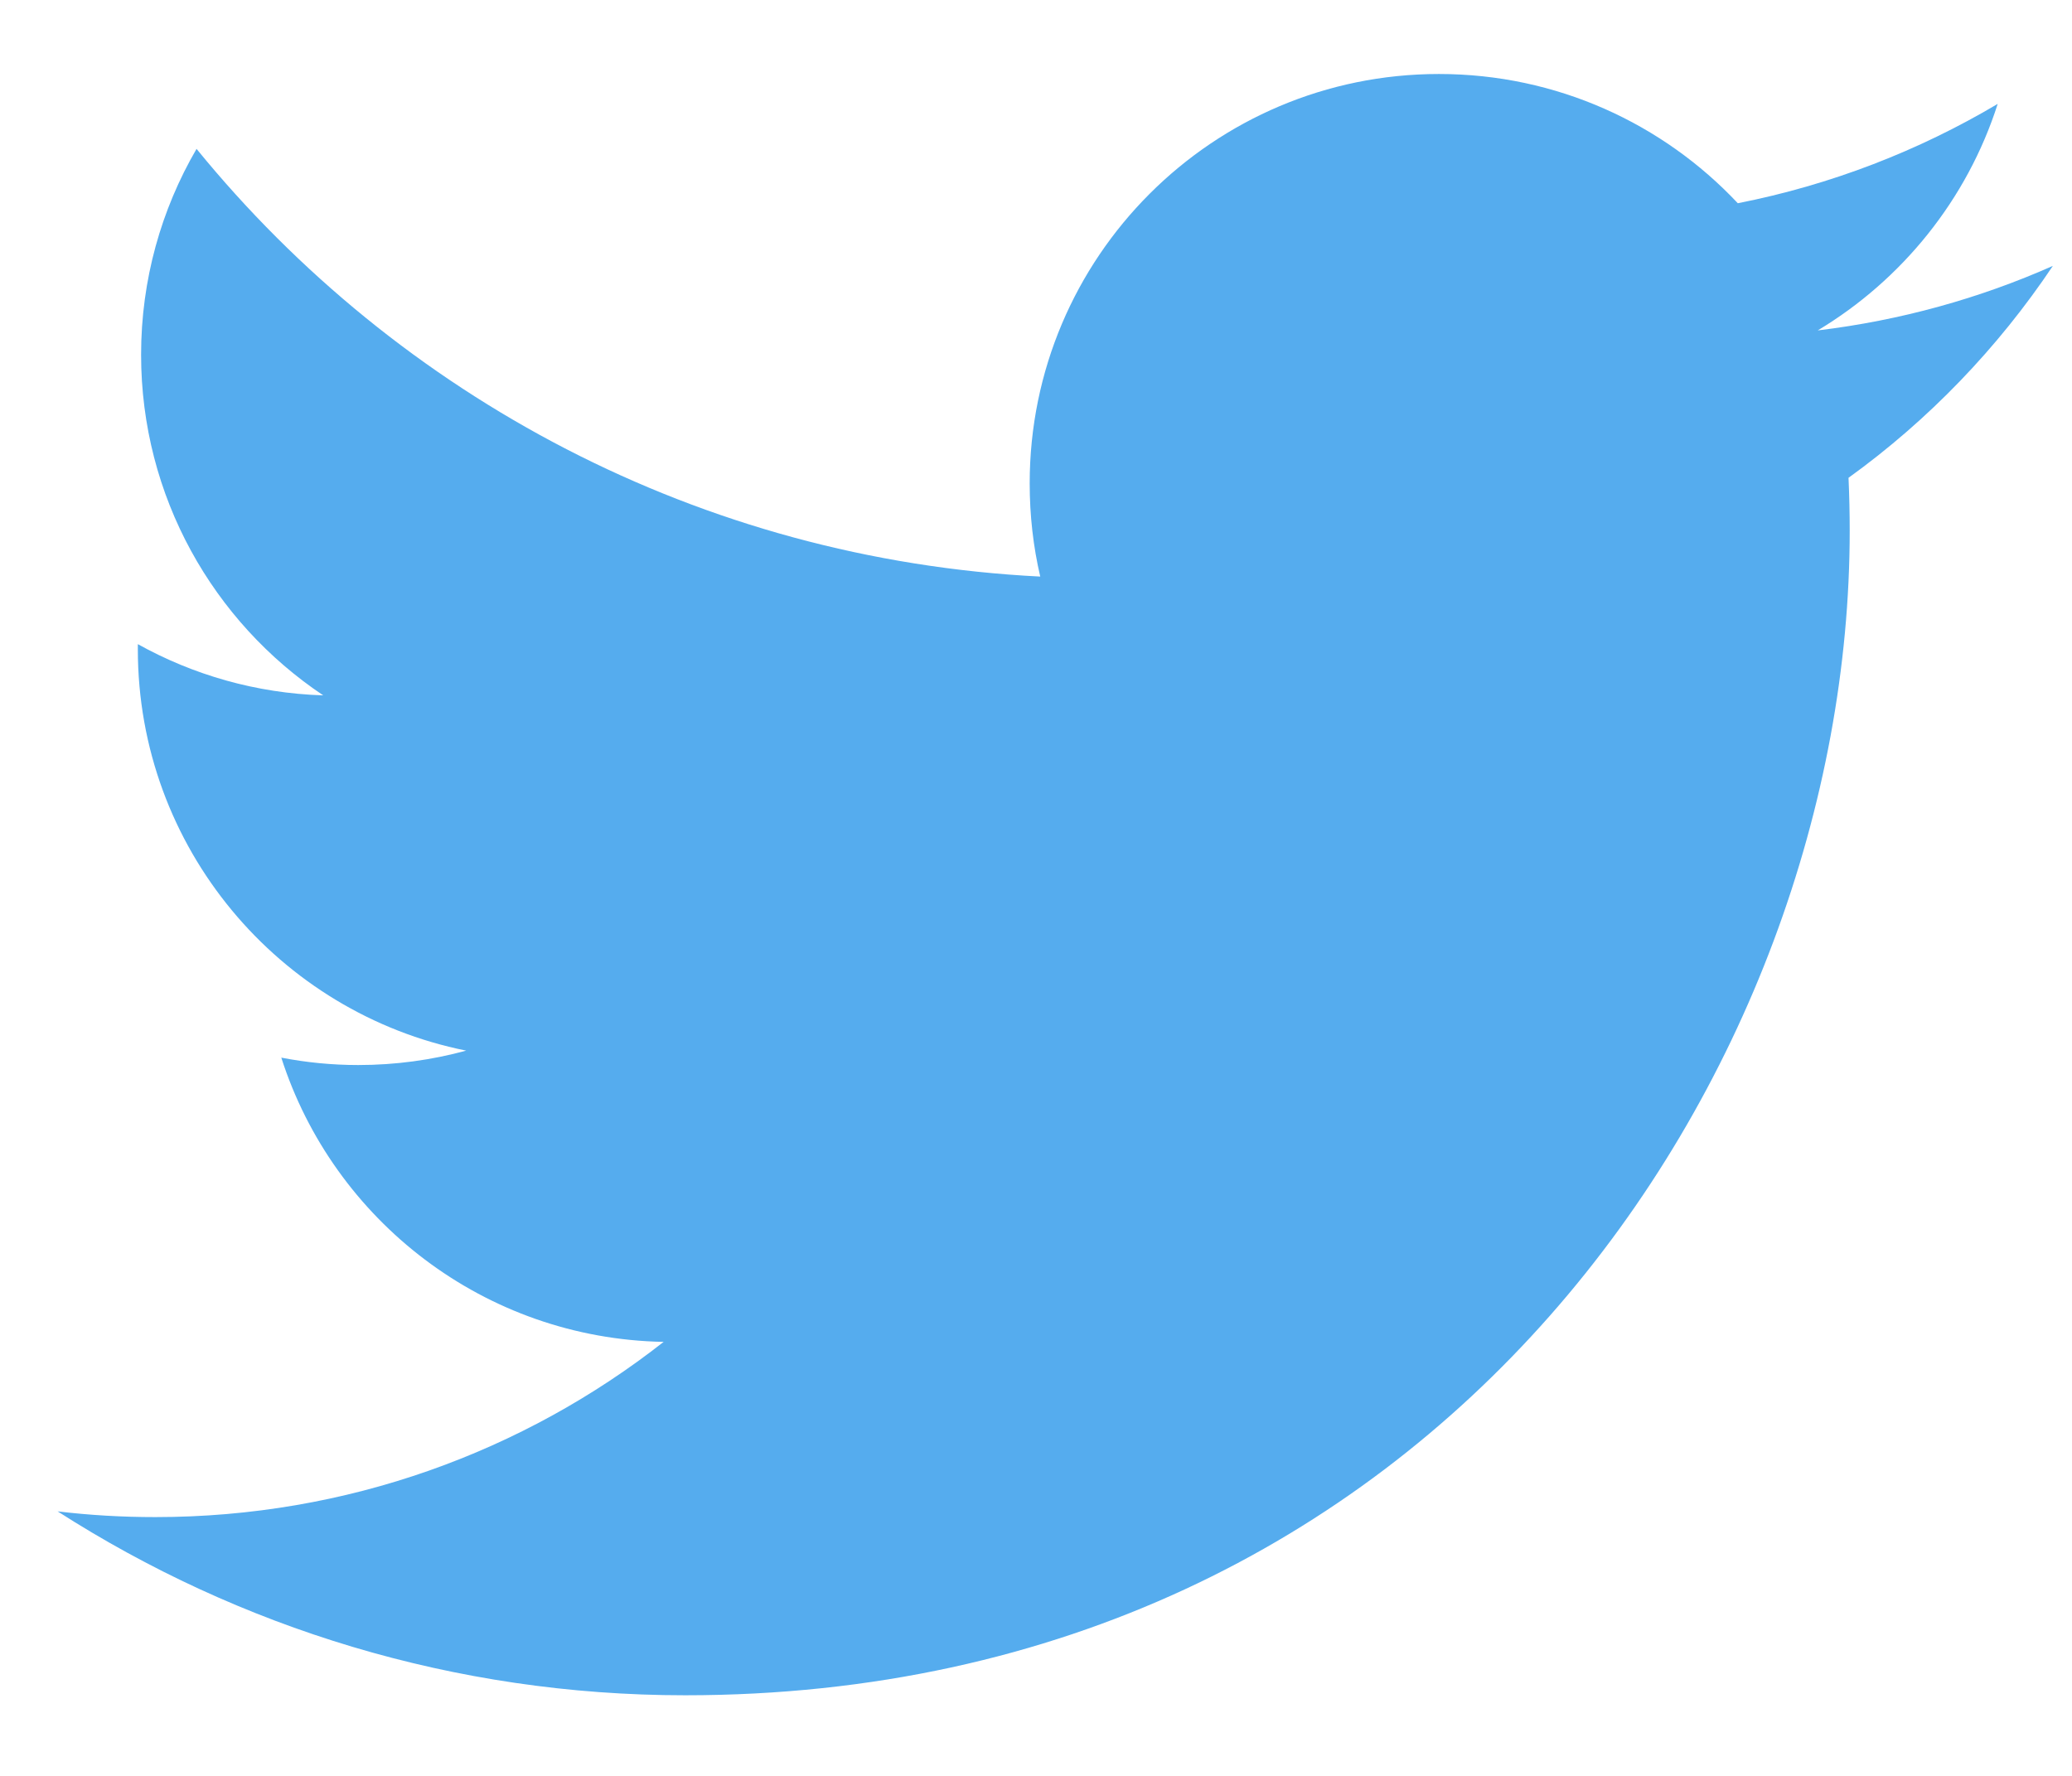
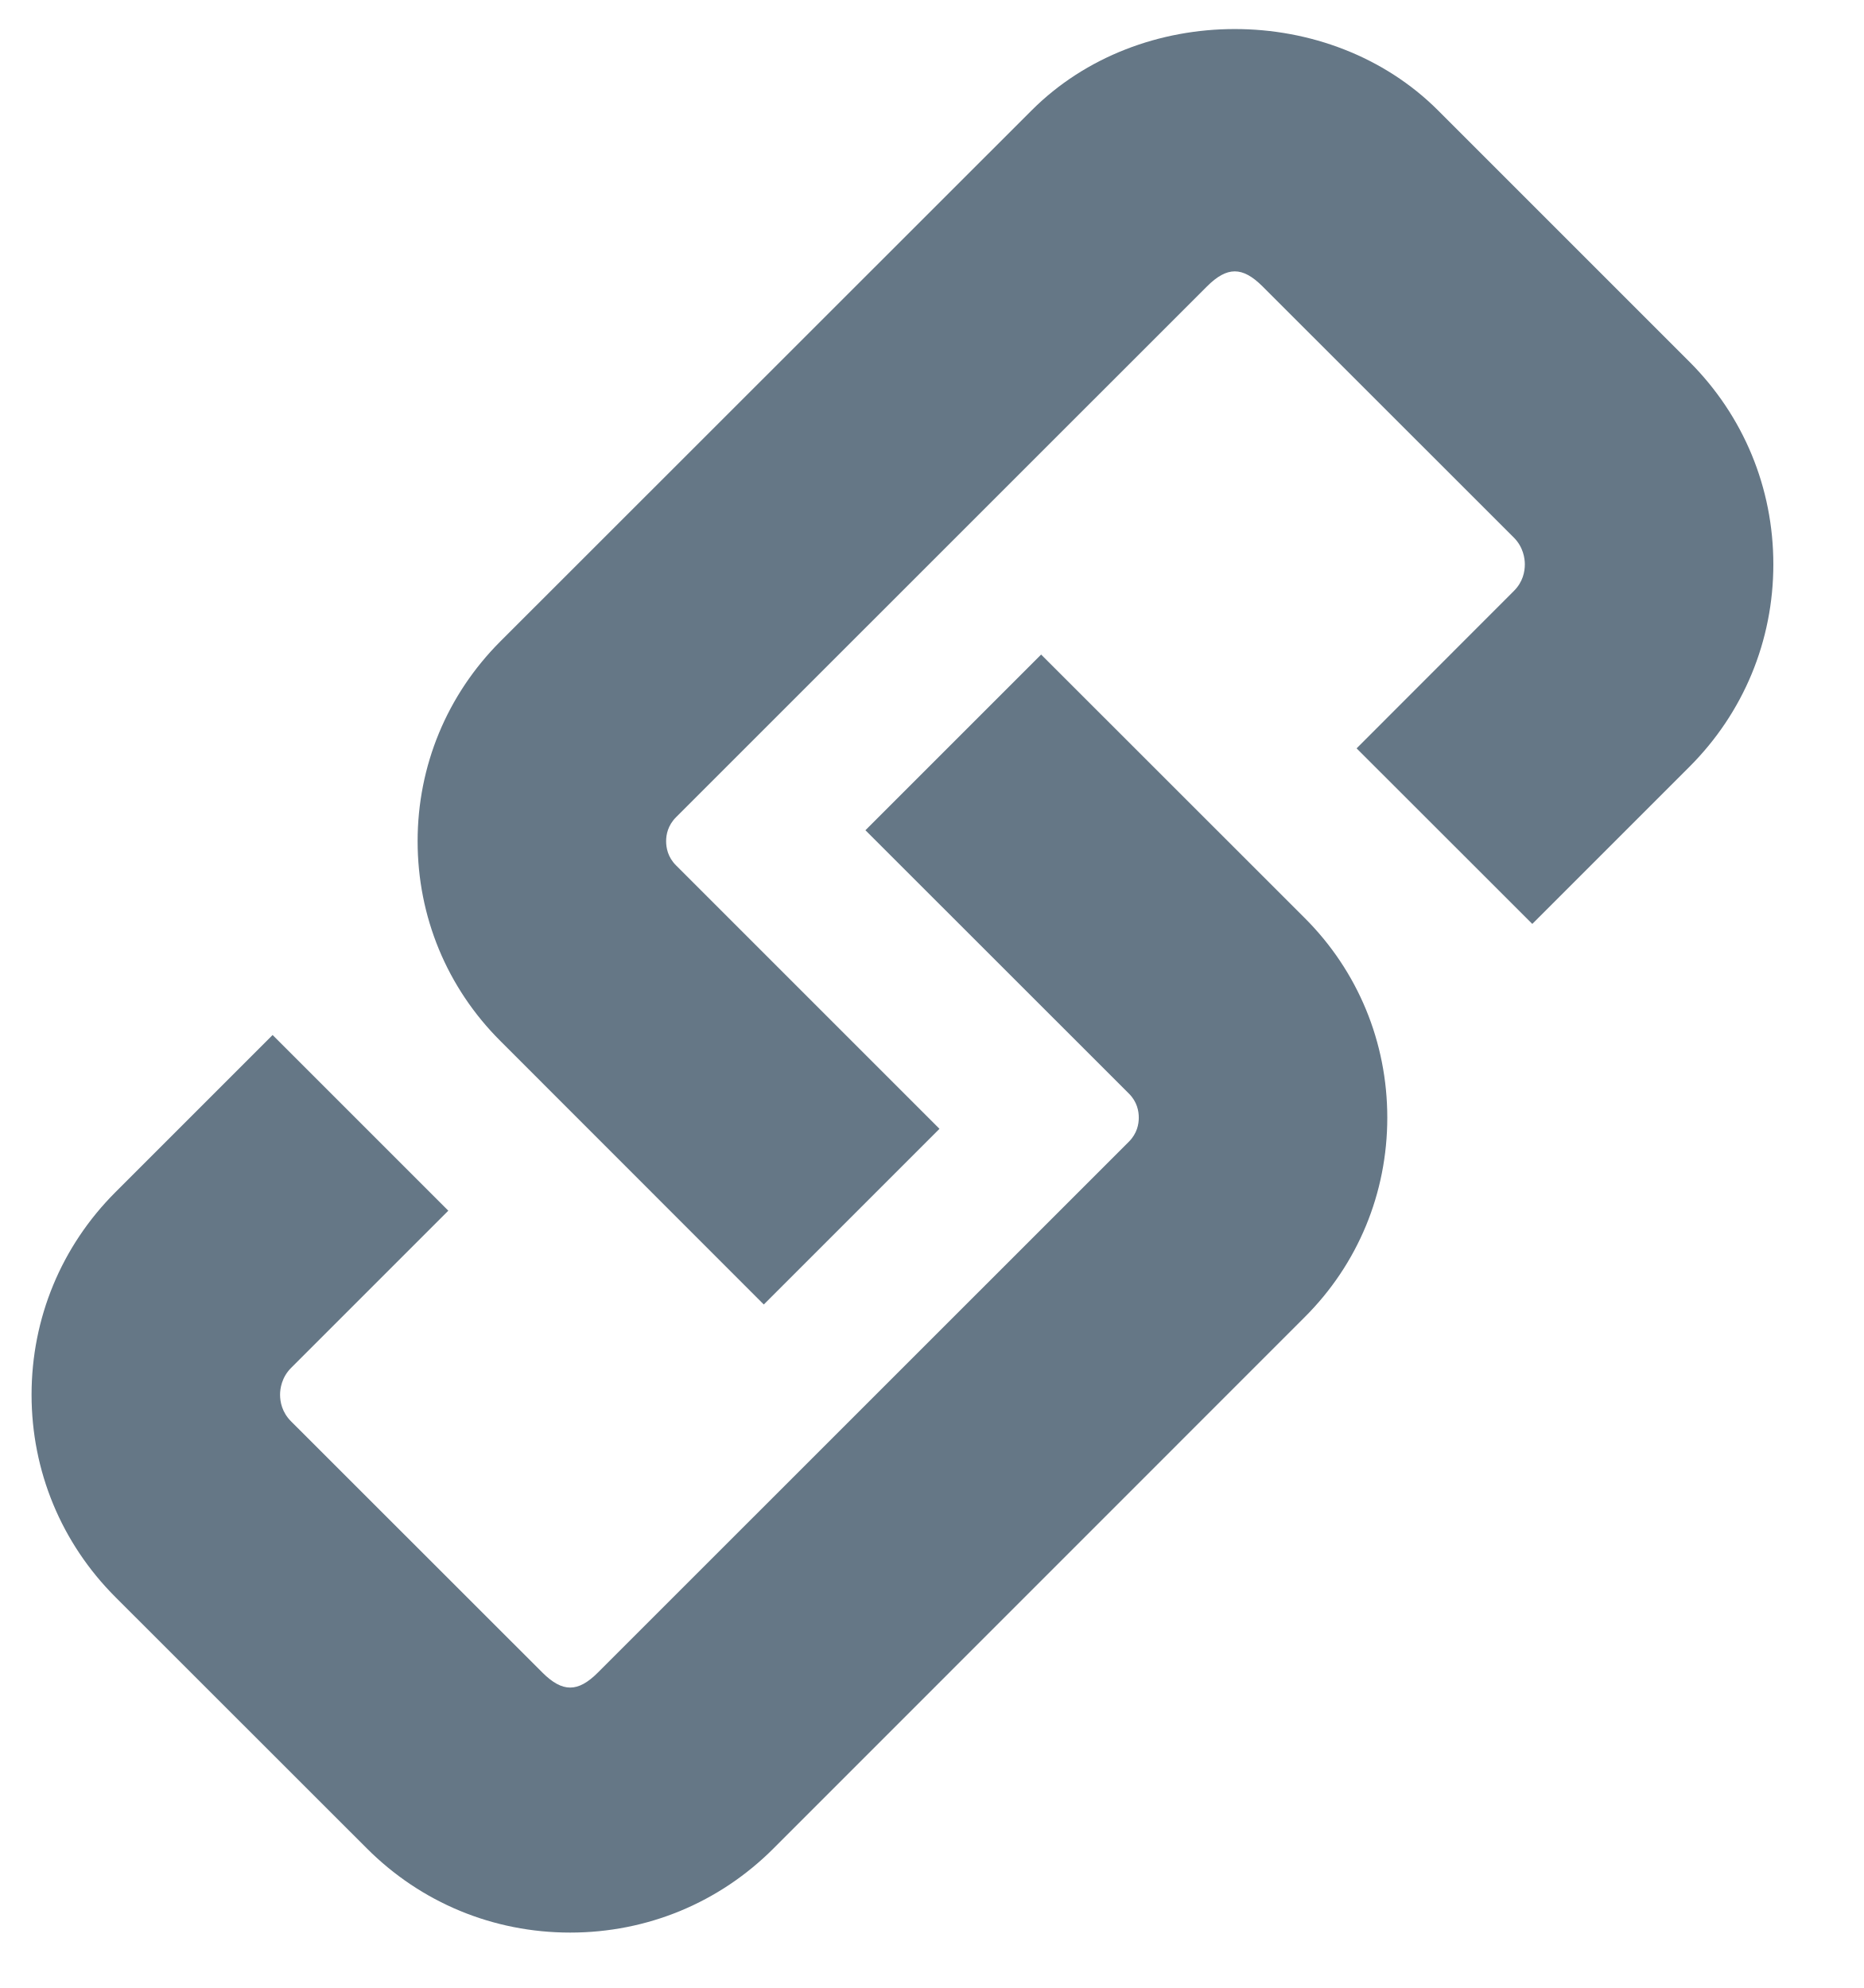
- <svg xmlns="http://www.w3.org/2000/svg" width="21px" height="18px" viewBox="0 0 21 18" version="1.1">
+ <svg xmlns="http://www.w3.org/2000/svg" width="15px" height="16px" viewBox="0 0 15 16" version="1.1">
  <defs />
  <g id="Page-1" stroke="none" stroke-width="1" fill="none" fill-rule="evenodd">
-     <g id="TWITTER-PROFILE-2018" transform="translate(-695, -14)" fill="#55ACEE">
-       <g id="Header">
-         <path d="M695.584,29.319 C695.909,29.358 696.239,29.377 696.574,29.377 C698.518,29.377 700.307,28.714 701.726,27.601 C699.911,27.568 698.379,26.369 697.851,24.72 C698.104,24.769 698.364,24.795 698.631,24.795 C699.01,24.795 699.376,24.744 699.725,24.649 C697.827,24.268 696.397,22.591 696.397,20.581 C696.397,20.564 696.397,20.547 696.397,20.529 C696.956,20.84 697.596,21.027 698.276,21.048 C697.163,20.304 696.43,19.034 696.43,17.595 C696.43,16.835 696.635,16.122 696.992,15.509 C699.038,18.019 702.095,19.671 705.543,19.844 C705.472,19.54 705.436,19.224 705.436,18.899 C705.436,16.607 707.293,14.75 709.584,14.75 C710.778,14.75 711.856,15.254 712.613,16.06 C713.557,15.874 714.445,15.529 715.247,15.053 C714.937,16.022 714.279,16.835 713.423,17.349 C714.262,17.248 715.062,17.025 715.806,16.695 C715.249,17.527 714.546,18.258 713.735,18.843 C713.743,19.021 713.747,19.2 713.747,19.38 C713.747,24.862 709.575,31.183 701.944,31.183 C699.601,31.183 697.42,30.496 695.584,29.319 Z" id="Logo-Twitter" />
+     <g id="TWITTER-PROFILE-2018" transform="translate(-130, -716)" fill="#657786">
+       <g id="Profile" transform="translate(0, 341)">
+         <g id="Quick-informations" transform="translate(129, 350)">
+           <g id="Website" transform="translate(1, 23)">
+             <path d="M6.147,12.499 L4.027,10.378 C3.597,9.949 3.361,9.378 3.361,8.77 C3.361,8.164 3.597,7.593 4.026,7.163 L8.301,2.89 C9.174,2.015 10.701,2.015 11.575,2.89 L13.597,4.912 C14.033,5.348 14.272,5.927 14.272,6.542 C14.272,7.157 14.032,7.736 13.597,8.171 L12.332,9.436 L10.918,8.023 L12.183,6.757 C12.257,6.684 12.272,6.6 12.272,6.542 C12.272,6.495 12.26,6.403 12.183,6.326 L10.16,4.304 C9.999,4.144 9.876,4.144 9.715,4.304 L5.441,8.577 C5.374,8.644 5.361,8.719 5.361,8.77 C5.361,8.822 5.374,8.898 5.44,8.964 L7.561,11.085 L6.147,12.499 Z M2.952,16.876 L0.929,14.854 C0.494,14.419 0.254,13.84 0.254,13.225 C0.254,12.609 0.494,12.03 0.929,11.595 L2.194,10.33 L3.608,11.744 L2.343,13.009 C2.266,13.086 2.254,13.178 2.254,13.225 C2.254,13.282 2.269,13.366 2.343,13.44 L4.366,15.462 C4.527,15.622 4.651,15.622 4.811,15.462 L9.085,11.189 C9.152,11.122 9.165,11.047 9.165,10.995 C9.165,10.943 9.152,10.868 9.086,10.802 L6.965,8.682 L8.379,7.268 L10.5,9.388 C10.929,9.816 11.165,10.388 11.165,10.995 C11.165,11.602 10.929,12.174 10.499,12.602 L6.226,16.876 C5.789,17.314 5.208,17.554 4.589,17.554 C3.97,17.554 3.389,17.314 2.952,16.876 Z" id="icon" />
+           </g>
+         </g>
      </g>
    </g>
  </g>
</svg>
